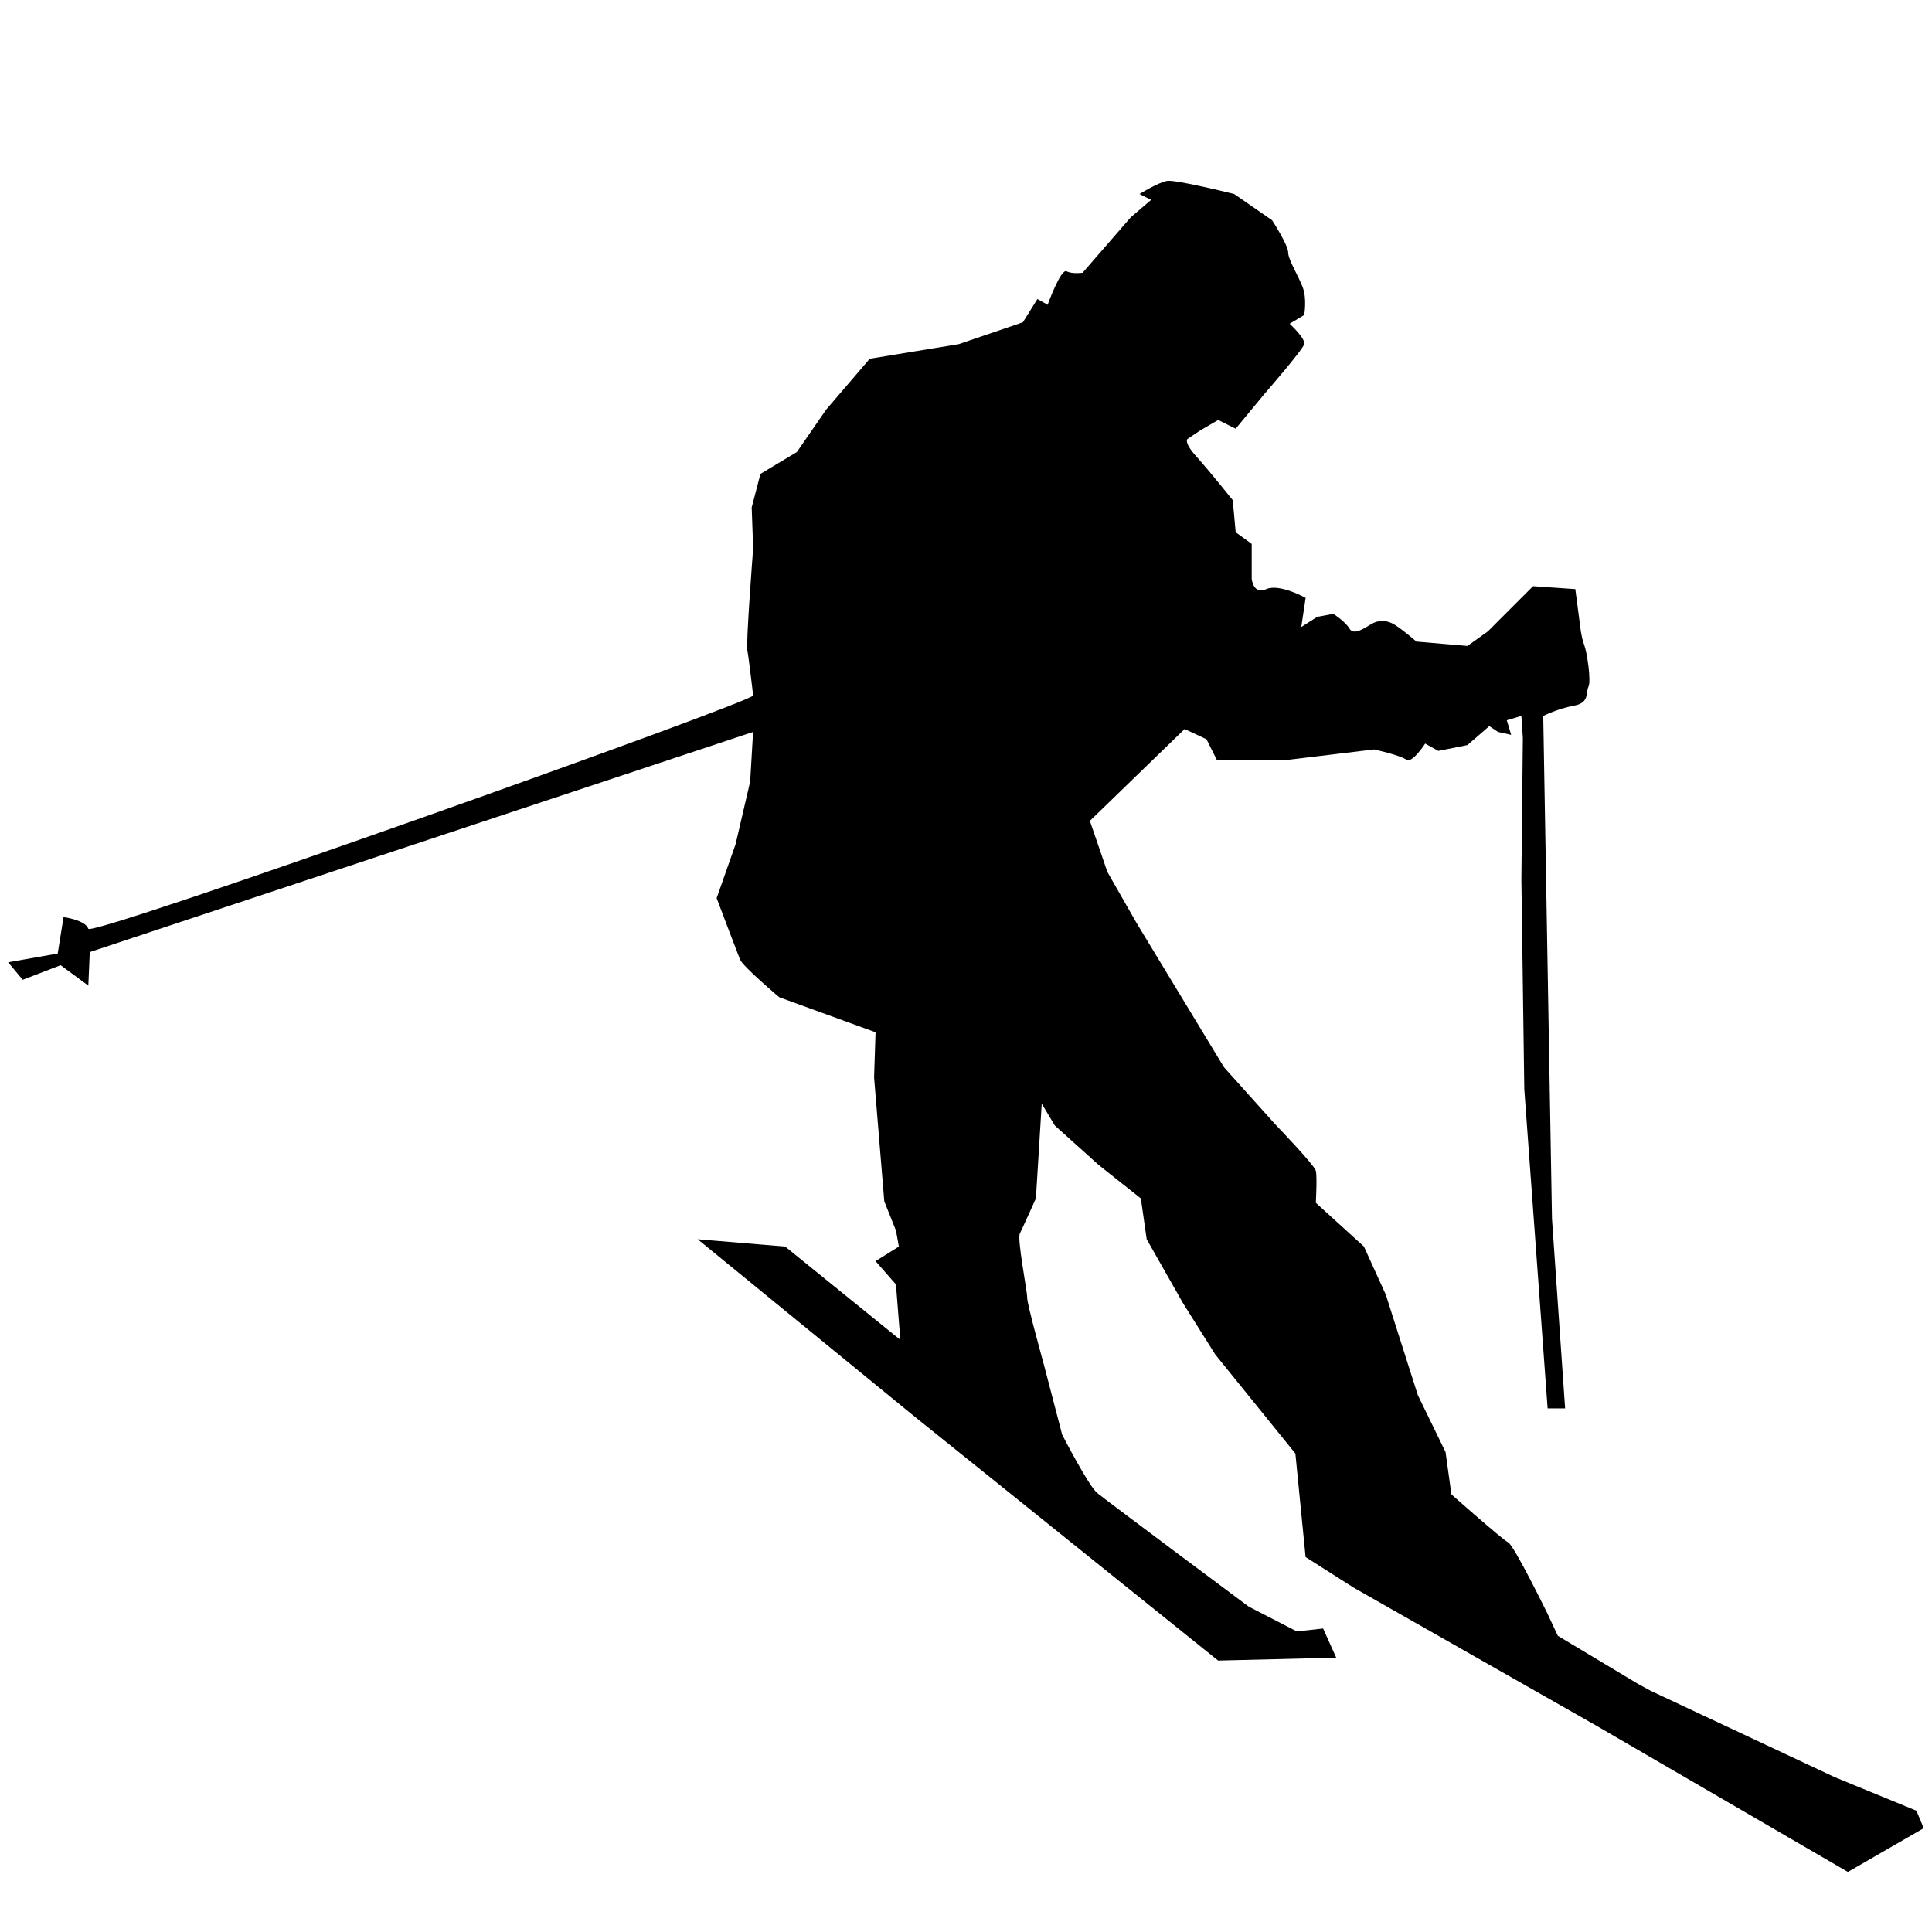
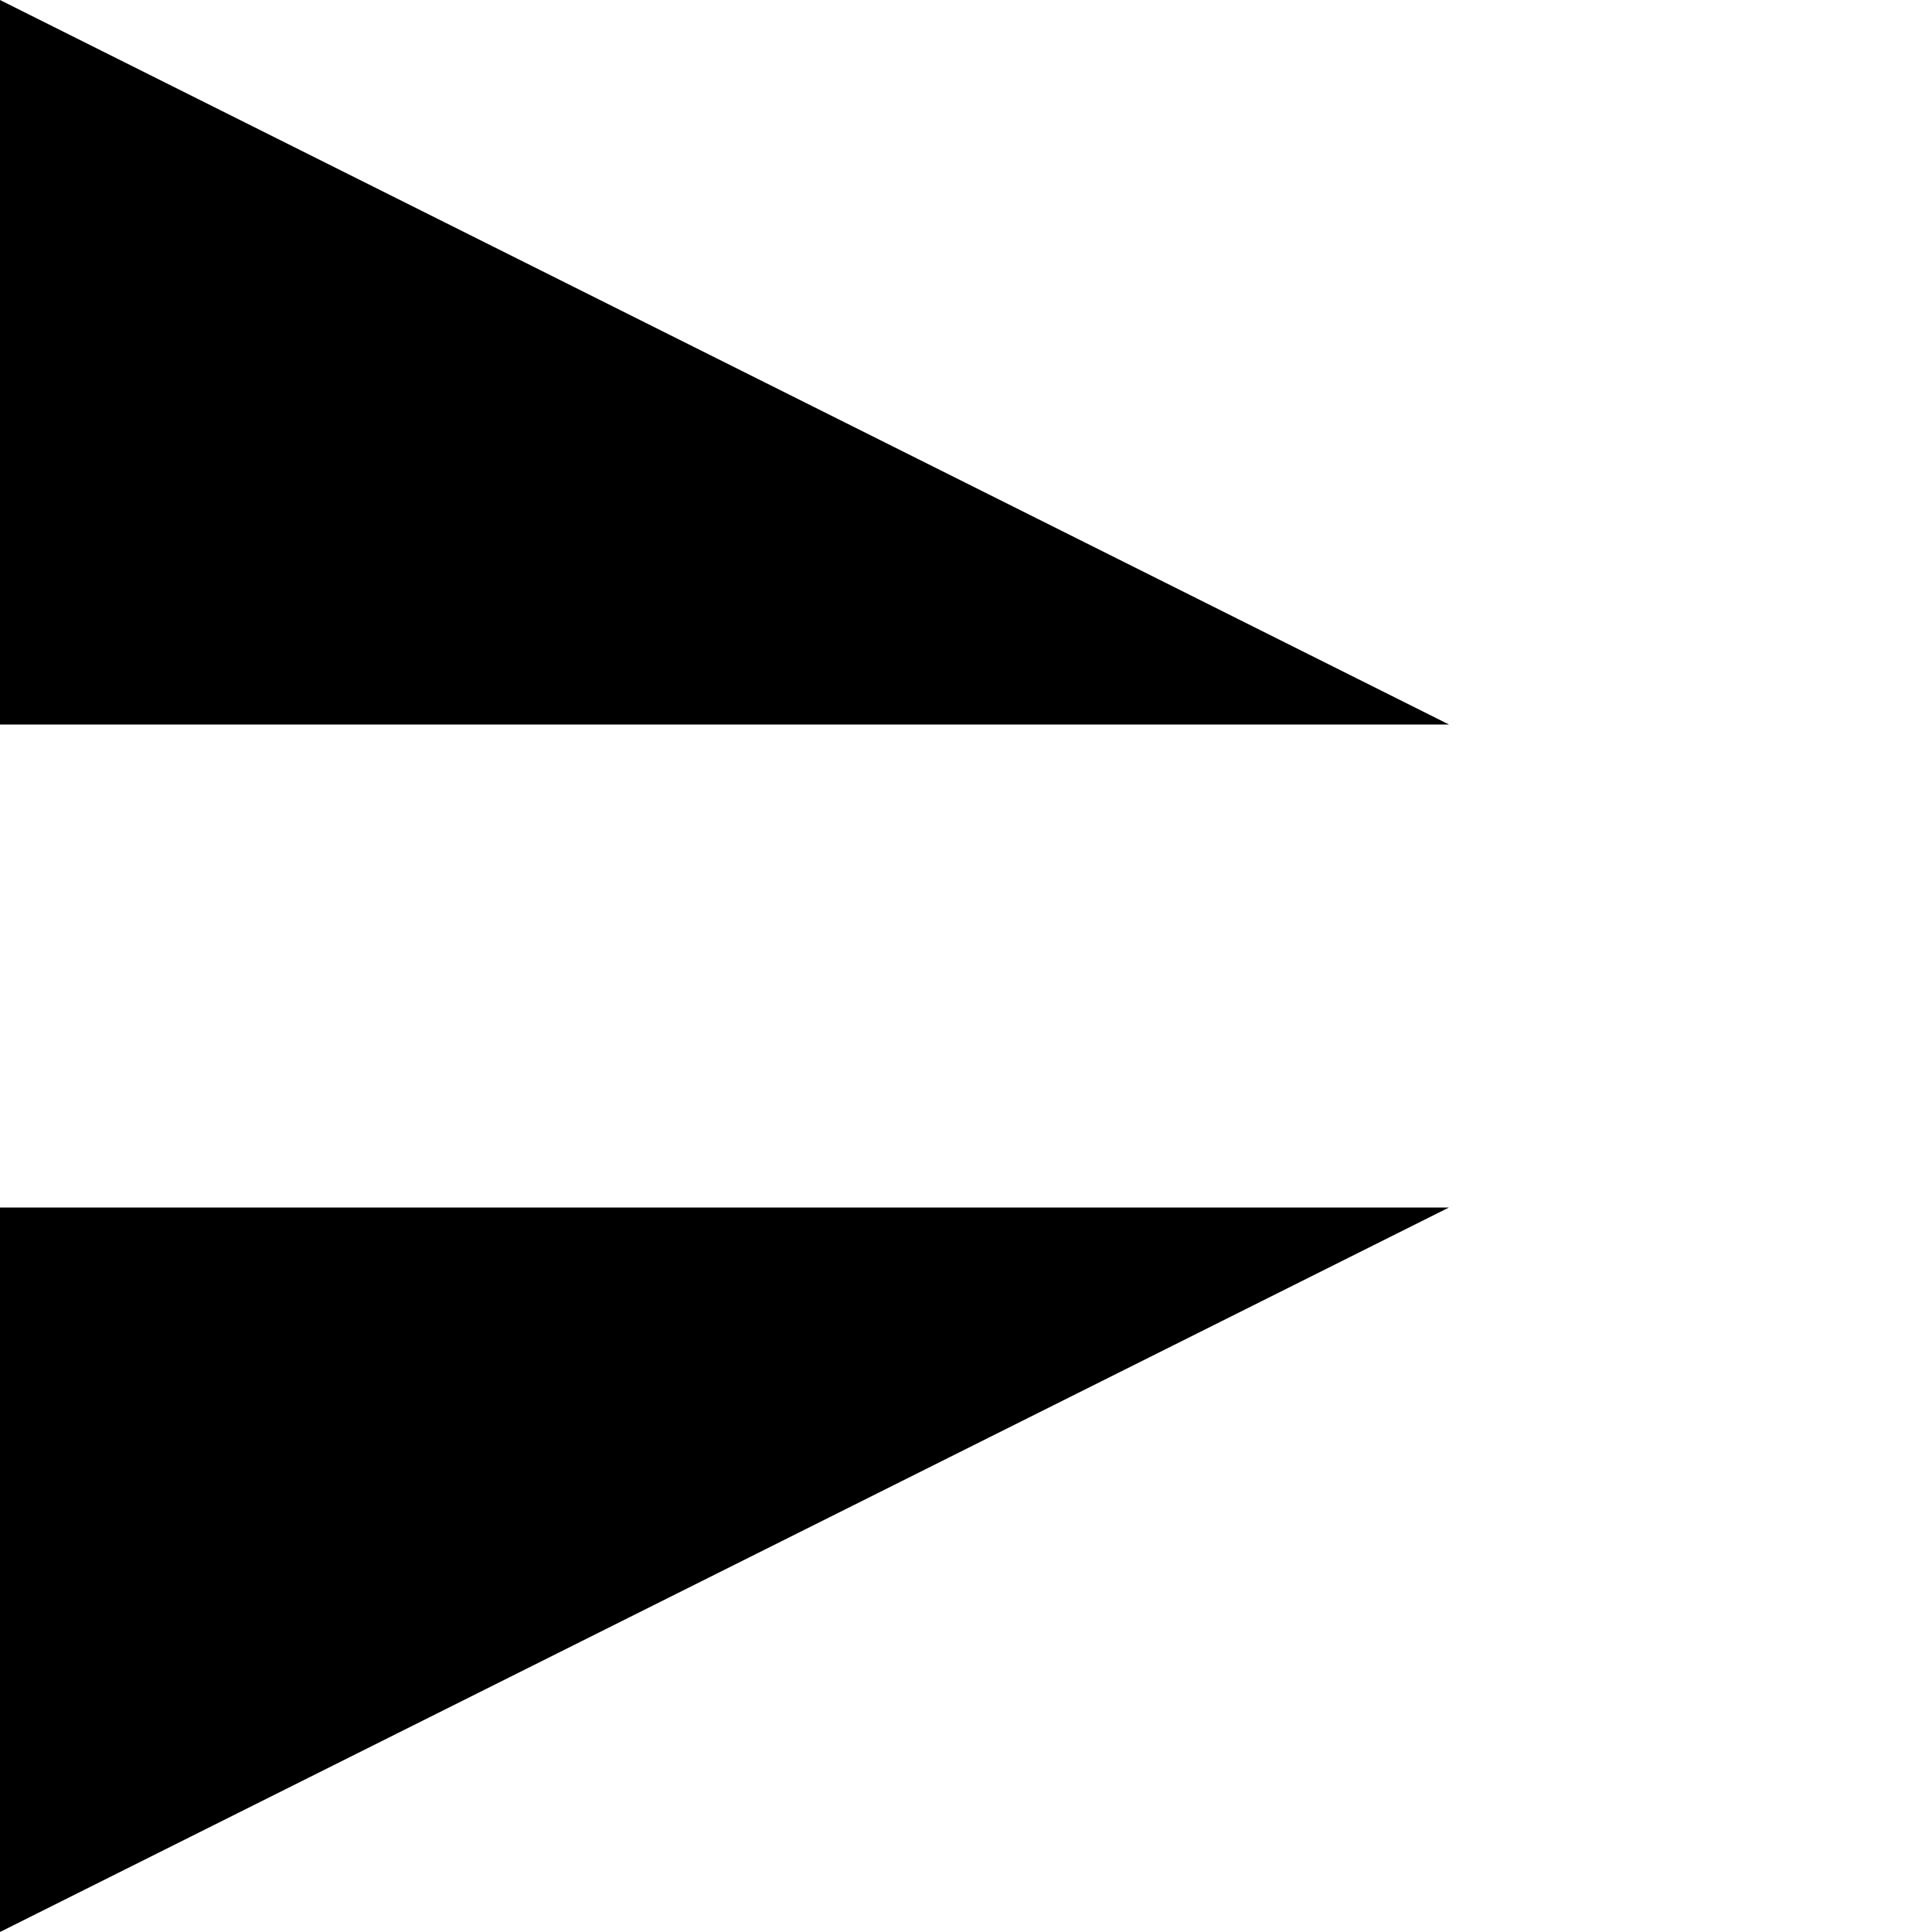
<svg xmlns="http://www.w3.org/2000/svg" xmlns:xlink="http://www.w3.org/1999/xlink" width="256" height="256" id="svg2" version="1.1">
  <defs id="defs3">
    <linearGradient id="linearGradient3766">
      <stop style="stop-color:#000000;stop-opacity:1;" offset="0" id="stop3768" />
      <stop style="stop-color:#000000;stop-opacity:0;" offset="1" id="stop3770" />
    </linearGradient>
    <radialGradient xlink:href="#linearGradient3766" id="radialGradient3772" cx="128" cy="127.997" fx="128" fy="127.997" r="128" gradientTransform="matrix(1,0,0,0.5000271,0,63.99479)" gradientUnits="userSpaceOnUse" />
  </defs>
  <g id="layer1" transform="translate(0,-796.3622)">
-     <path style="fill:none;stroke:none;stroke-width:1;stroke-linecap:square;stroke-linejoin:round;stroke-miterlimit:4;stroke-opacity:1;stroke-dasharray:none;stroke-dashoffset:0" id="path3851" d="M 256,128 C 256,198.692 198.692,256 128,256 57.308,256 0,198.692 0,128 0,57.308 57.308,0 128,0 198.692,0 256,57.308 256,128 z" transform="translate(0,796.3622)" />
-     <g transform="matrix(1.153273,0,0,1.153273,-388.5792,588.564)" id="g3216">
-       <path style="fill:#000000;stroke:none" d="m 423.47,260.09 c 0,0 -0.502,-4.355 -0.67,-5.192 -0.168,-0.837 0.67,-11.725 0.67,-11.725 l -0.168,-4.69 1.005,-3.852 4.187,-2.512 3.35,-4.857 5.025,-5.862 10.217,-1.675 7.37,-2.512 1.675,-2.68 1.172,0.67 c 0,0 1.508,-4.187 2.177,-3.852 0.67,0.335 1.842,0.168 1.842,0.168 l 5.527,-6.365 2.345,-2.01 -1.34,-0.67 c 0,0 2.177,-1.34 3.182,-1.507 1.005,-0.168 7.705,1.507 7.705,1.507 l 4.355,3.015 c 0,0 1.842,2.847 1.842,3.685 0,0.838 1.173,2.68 1.675,4.02 0.502,1.34 0.168,3.182 0.168,3.182 l -1.675,1.005 c 0,0 1.842,1.675 1.675,2.345 -0.168,0.67 -4.69,5.862 -4.69,5.862 l -3.182,3.852 -2.01,-1.005 -2.01,1.173 -1.507,1.005 c 0,0 -0.502,0.335 1.005,2.01 1.507,1.675 4.187,5.025 4.187,5.025 l 0.335,3.685 1.842,1.34 0,4.02 c 0,0 0.168,1.842 1.675,1.172 1.507,-0.67 4.522,1.005 4.522,1.005 l -0.502,3.35 1.842,-1.173 1.842,-0.335 c 0,0 1.34,0.837 1.842,1.675 0.502,0.838 1.675,0 2.512,-0.502 0.837,-0.502 1.842,-0.502 2.847,0.168 1.005,0.67 2.345,1.842 2.345,1.842 l 5.862,0.502 2.345,-1.675 5.192,-5.192 4.857,0.335 0.502,3.852 c 0,0 0.168,1.675 0.502,2.512 0.335,0.838 0.838,4.187 0.502,4.857 -0.335,0.67 0.168,1.842 -1.675,2.177 -1.842,0.335 -3.517,1.172 -3.517,1.172 l 1.005,57.787 1.508,21.775 -2.01,0 -2.68,-36.682 -0.335,-24.12 0.168,-16.247 -0.168,-2.512 -1.675,0.502 0.502,1.675 -1.507,-0.335 -1.005,-0.67 -2.512,2.177 -3.35,0.67 -1.507,-0.838 c 0,0 -1.507,2.345 -2.177,1.843 -0.67,-0.502 -3.685,-1.173 -3.685,-1.173 l -9.715,1.173 -8.375,0 -1.173,-2.345 -2.512,-1.172 -10.887,10.552 2.01,5.862 3.35,5.862 10.05,16.582 5.862,6.532 c 0,0 4.522,4.69 4.69,5.36 0.168,0.67 0,3.685 0,3.685 l 5.527,5.025 2.512,5.527 3.685,11.557 3.182,6.532 0.67,4.857 c 0,0 5.862,5.192 6.532,5.528 0.67,0.335 4.522,8.207 4.522,8.207 l 1.172,2.512 9.212,5.527 1.433,0.784 21.179,9.936 9.38,3.852 0.837,2.01 -8.71,5.025 -28.81,-16.75 -27.972,-15.912 -5.527,-3.517 -1.173,-11.892 -9.212,-11.39 -3.685,-5.862 -4.187,-7.37 -0.67,-4.69 -4.857,-3.852 -5.025,-4.522 -1.507,-2.512 -0.67,10.887 c 0,0 -1.507,3.35 -1.842,4.02 -0.335,0.67 0.837,6.532 0.837,7.37 0,0.837 1.843,7.37 2.01,8.04 0.168,0.67 2.01,7.705 2.01,7.705 0,0 3.015,5.862 4.02,6.7 1.005,0.837 17.42,13.065 17.42,13.065 l 5.527,2.848 3.015,-0.335 1.508,3.35 -13.567,0.335 -35.007,-28.14 -24.79,-20.267 10.05,0.838 13.232,10.72 -0.502,-6.365 -2.345,-2.68 2.68,-1.675 -0.335,-1.842 -1.34,-3.35 -1.173,-14.237 0.168,-5.192 -11.055,-4.02 c 0,0 -4.187,-3.517 -4.522,-4.355 -0.335,-0.838 -2.68,-7.035 -2.68,-7.035 l 2.177,-6.197 1.675,-7.202 0.335,-5.695 -76.212,25.292 -0.167,3.852 -3.182,-2.345 -4.355,1.675 -1.675,-2.01 5.695,-1.005 0.67,-4.187 c 0,0 2.512,0.335 2.847,1.34 0.335,1.005 76.547,-26.13 76.38,-26.8 z" id="path6676" />
-     </g>
+     <path style="fill:#000000;stroke:none;stroke-width:1px;stroke-linecap:butt;stroke-linejoin:miter;stroke-opacity:1;fill-opacity:1" d="M 0 0 L 0 96 L 192 96 L 0 0 z M 0 160 L 0 256 L 192 160 L 0 160 z " transform="translate(0,796.3622)" id="path3761" />
  </g>
</svg>
